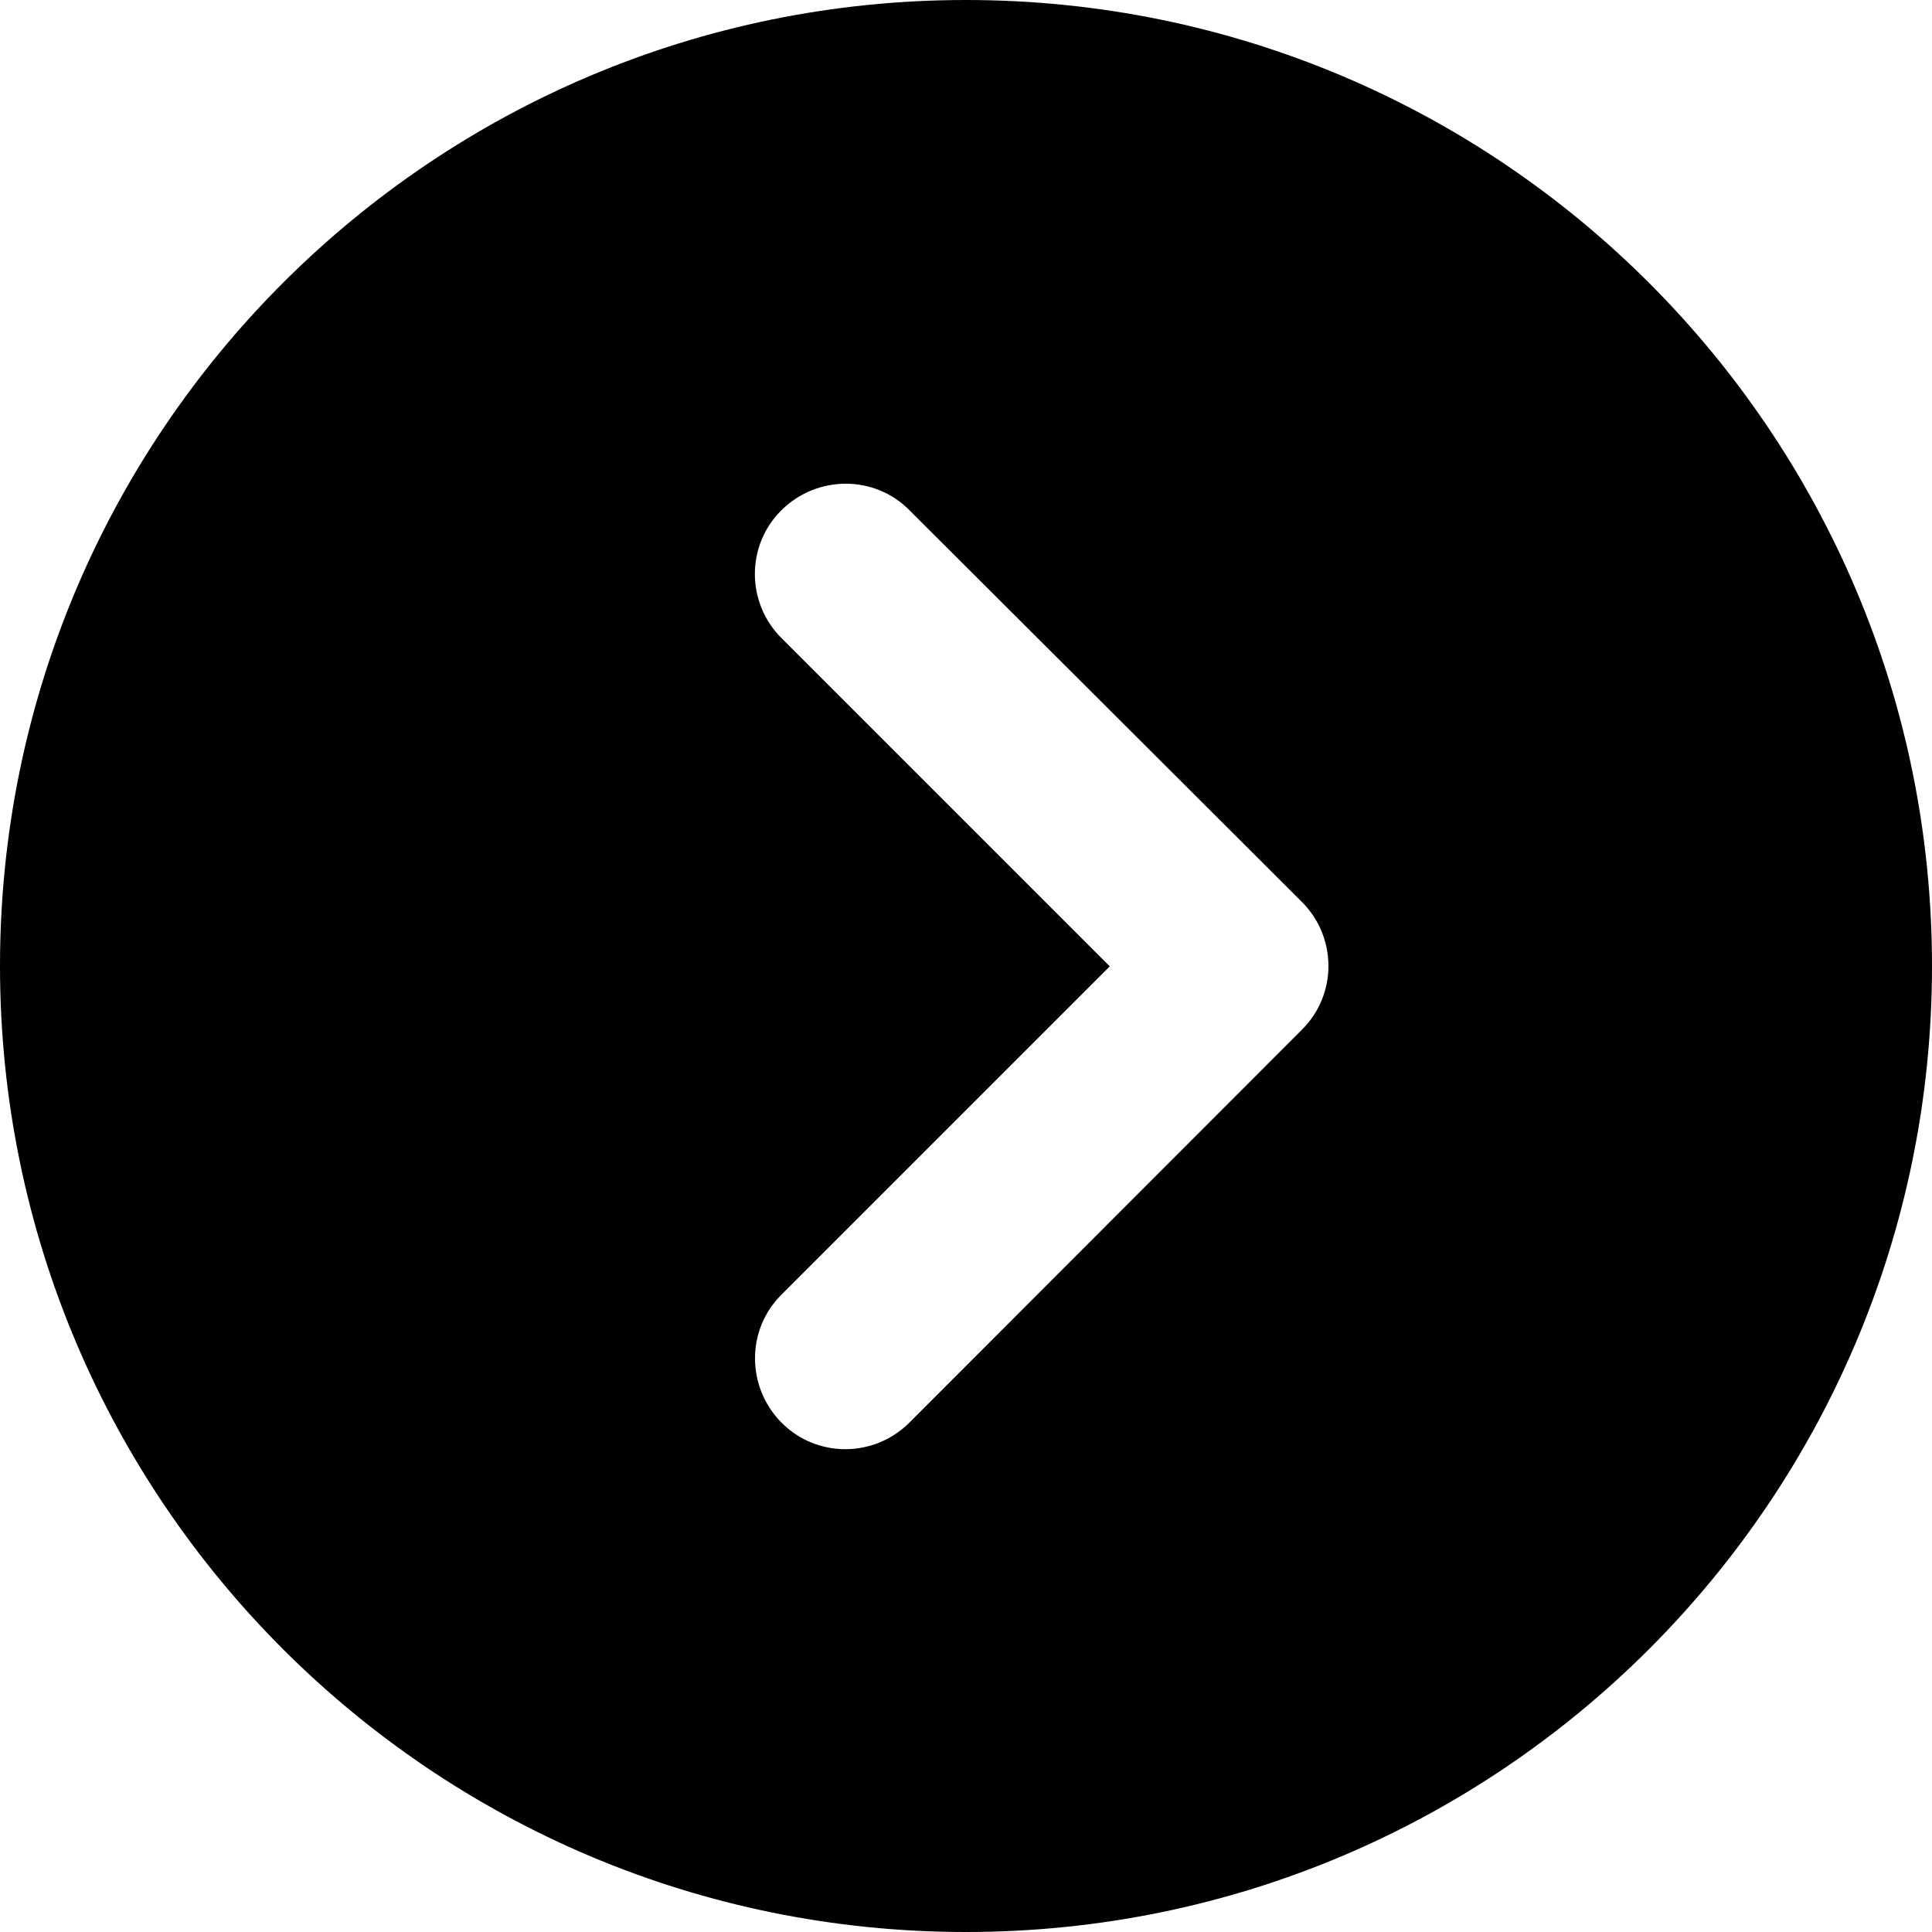
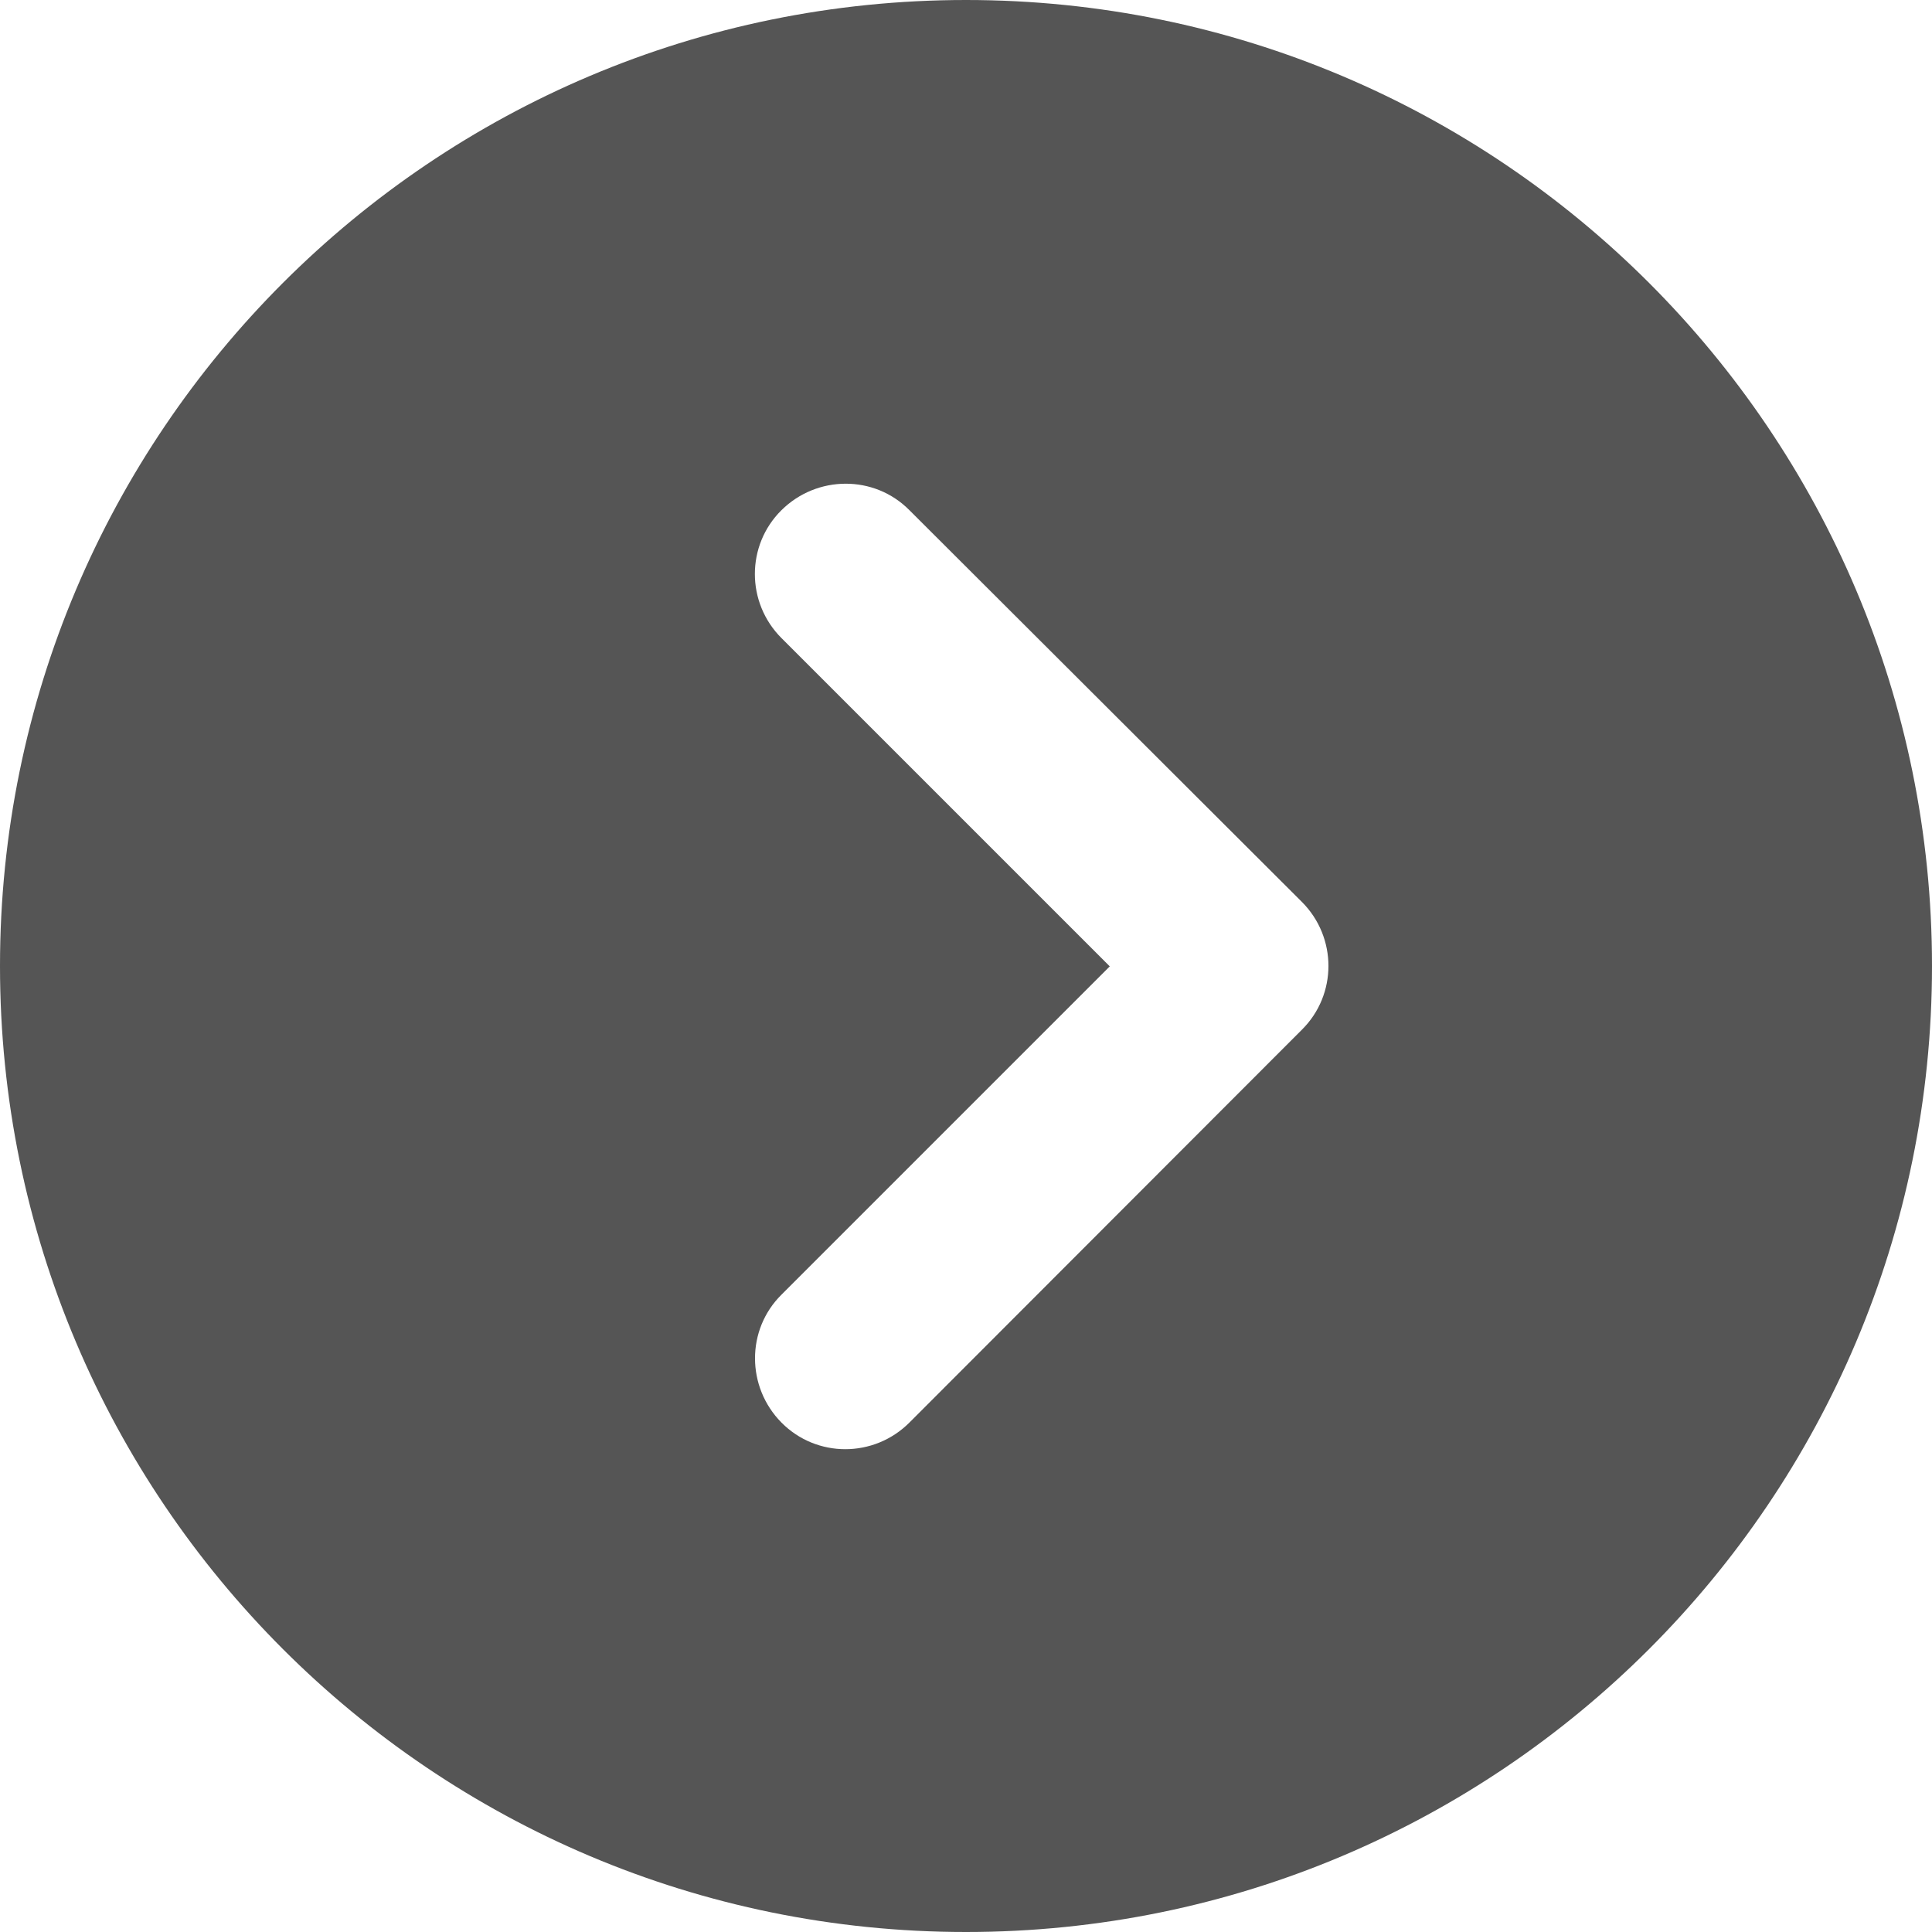
<svg xmlns="http://www.w3.org/2000/svg" viewBox="0 0 512 512">
-   <path d="M0 256C0 397.4 114.6 512 256 512s256-114.6 256-256S397.4 0 256 0S0 114.6 0 256zM241 377c-9.4 9.4-24.6 9.4-33.9 0s-9.4-24.6 0-33.9l87-87-87-87c-9.4-9.4-9.4-24.6 0-33.9s24.6-9.4 33.9 0L345 239c9.4 9.4 9.4 24.6 0 33.9L241 377z" />
+   <path d="M0 256C0 397.4 114.6 512 256 512s256-114.6 256-256S397.4 0 256 0S0 114.6 0 256zM241 377c-9.4 9.4-24.6 9.4-33.9 0s-9.4-24.6 0-33.9l87-87-87-87c-9.4-9.4-9.4-24.6 0-33.9s24.6-9.4 33.9 0L345 239c9.4 9.4 9.4 24.6 0 33.9L241 377z" style="fill:#555" />
</svg>
